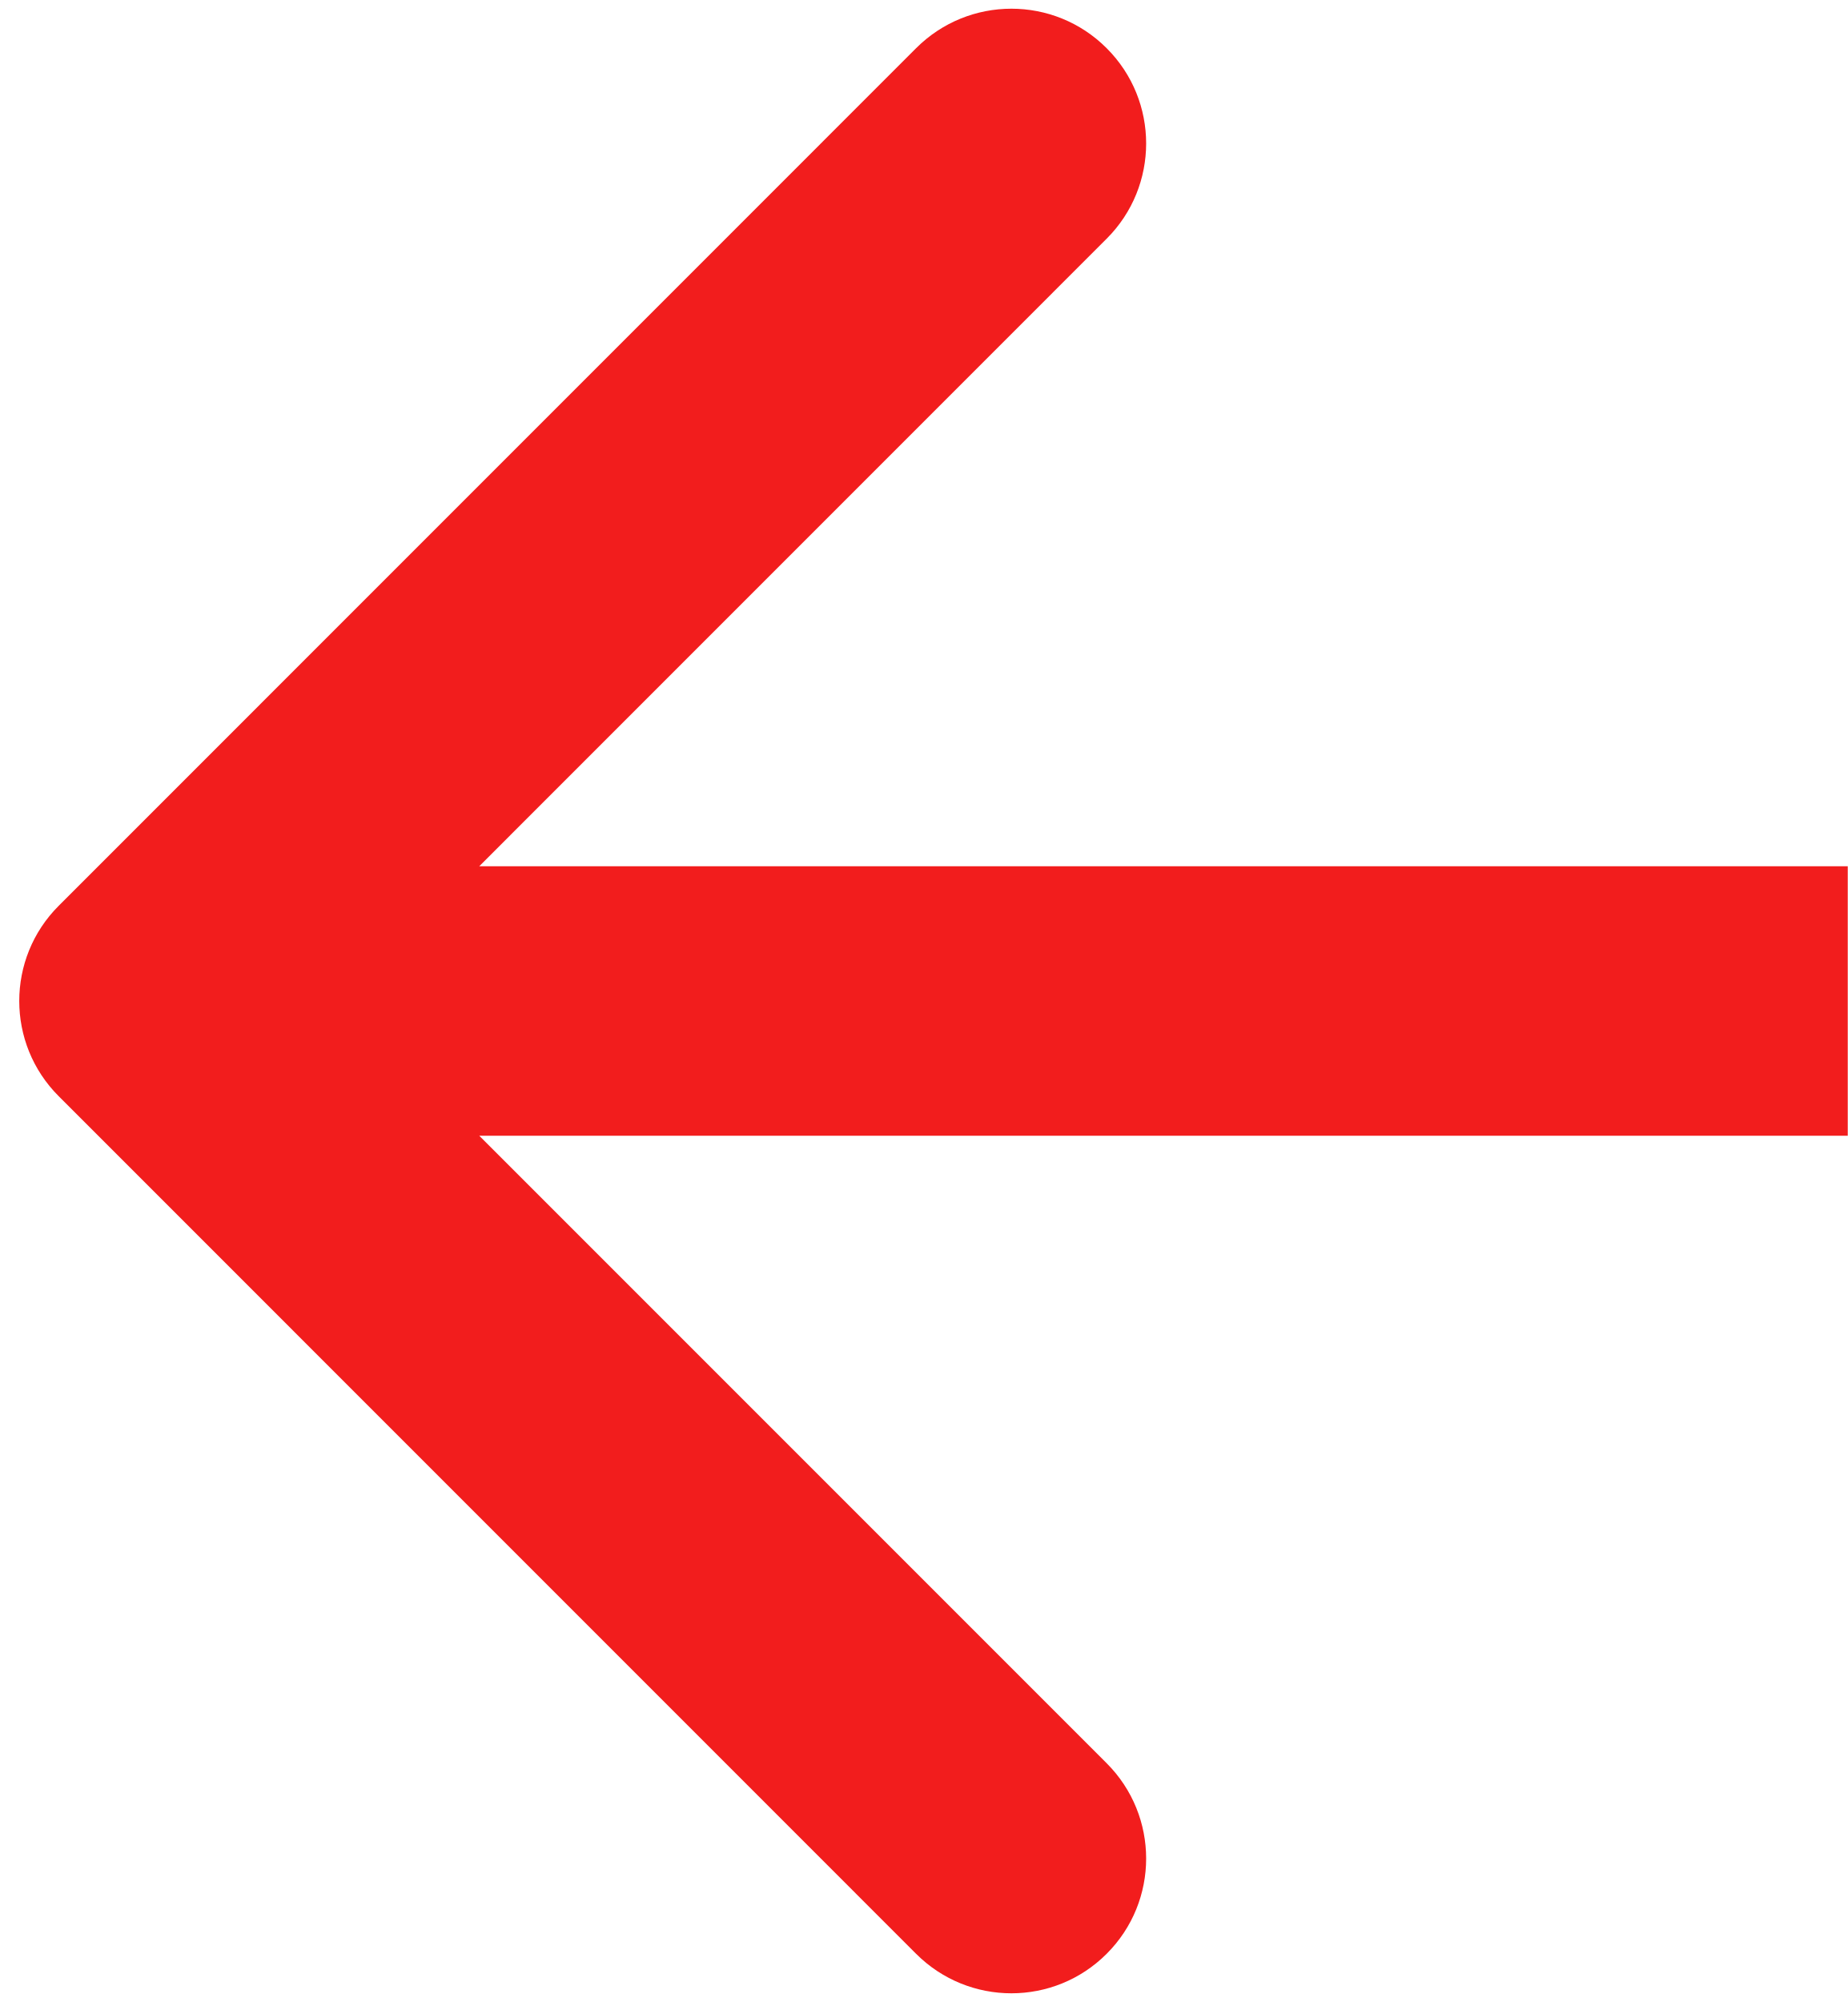
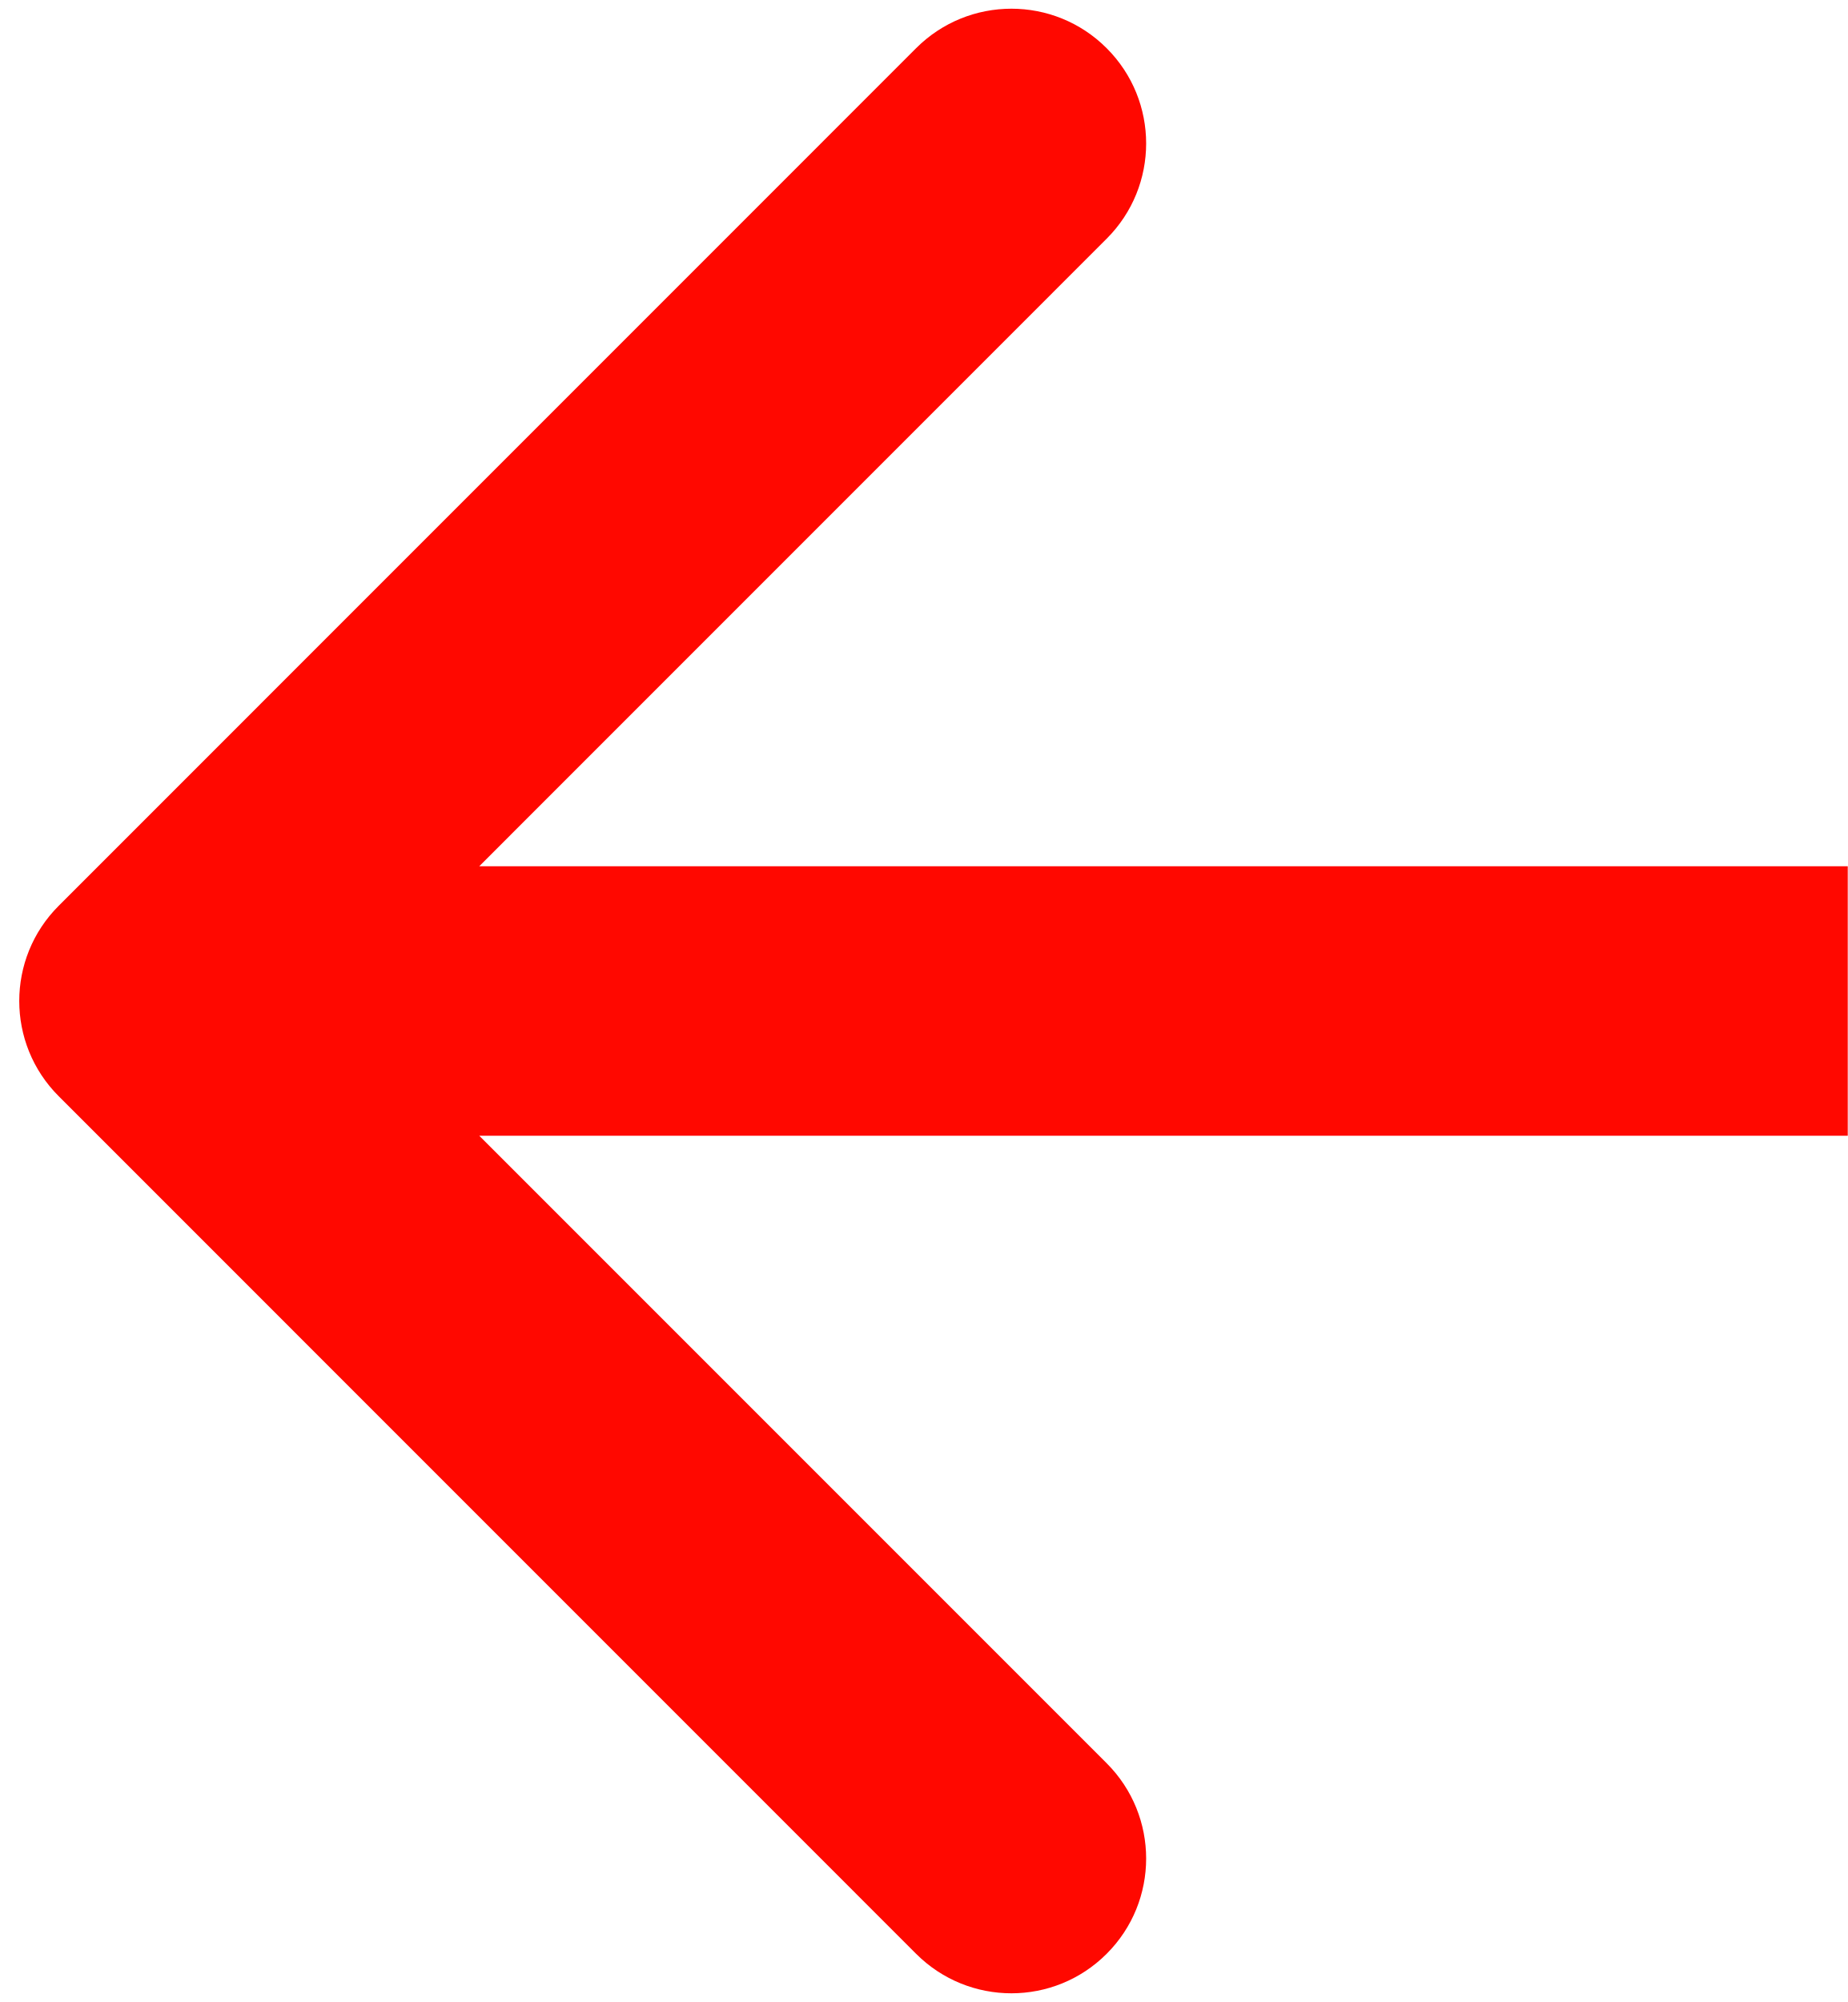
<svg xmlns="http://www.w3.org/2000/svg" width="24" height="26" viewBox="0 0 24 26" fill="none">
-   <path d="M0.763 11.763C0.079 12.446 0.079 13.554 0.763 14.237L11.899 25.374C12.583 26.058 13.691 26.058 14.374 25.374C15.058 24.691 15.058 23.583 14.374 22.899L4.475 13L14.374 3.1C15.058 2.417 15.058 1.309 14.374 0.626C13.691 -0.058 12.583 -0.058 11.899 0.626L0.763 11.763ZM24 11.25L2 11.25V14.75L24 14.75V11.25Z" fill="#F21D1D" />
+   <path d="M0.763 11.763C0.079 12.446 0.079 13.554 0.763 14.237L11.899 25.374C12.583 26.058 13.691 26.058 14.374 25.374C15.058 24.691 15.058 23.583 14.374 22.899L4.475 13L14.374 3.1C15.058 2.417 15.058 1.309 14.374 0.626C13.691 -0.058 12.583 -0.058 11.899 0.626L0.763 11.763ZM24 11.25L2 11.25V14.75L24 14.75V11.25Z" fill="#FF0800" />
</svg>
